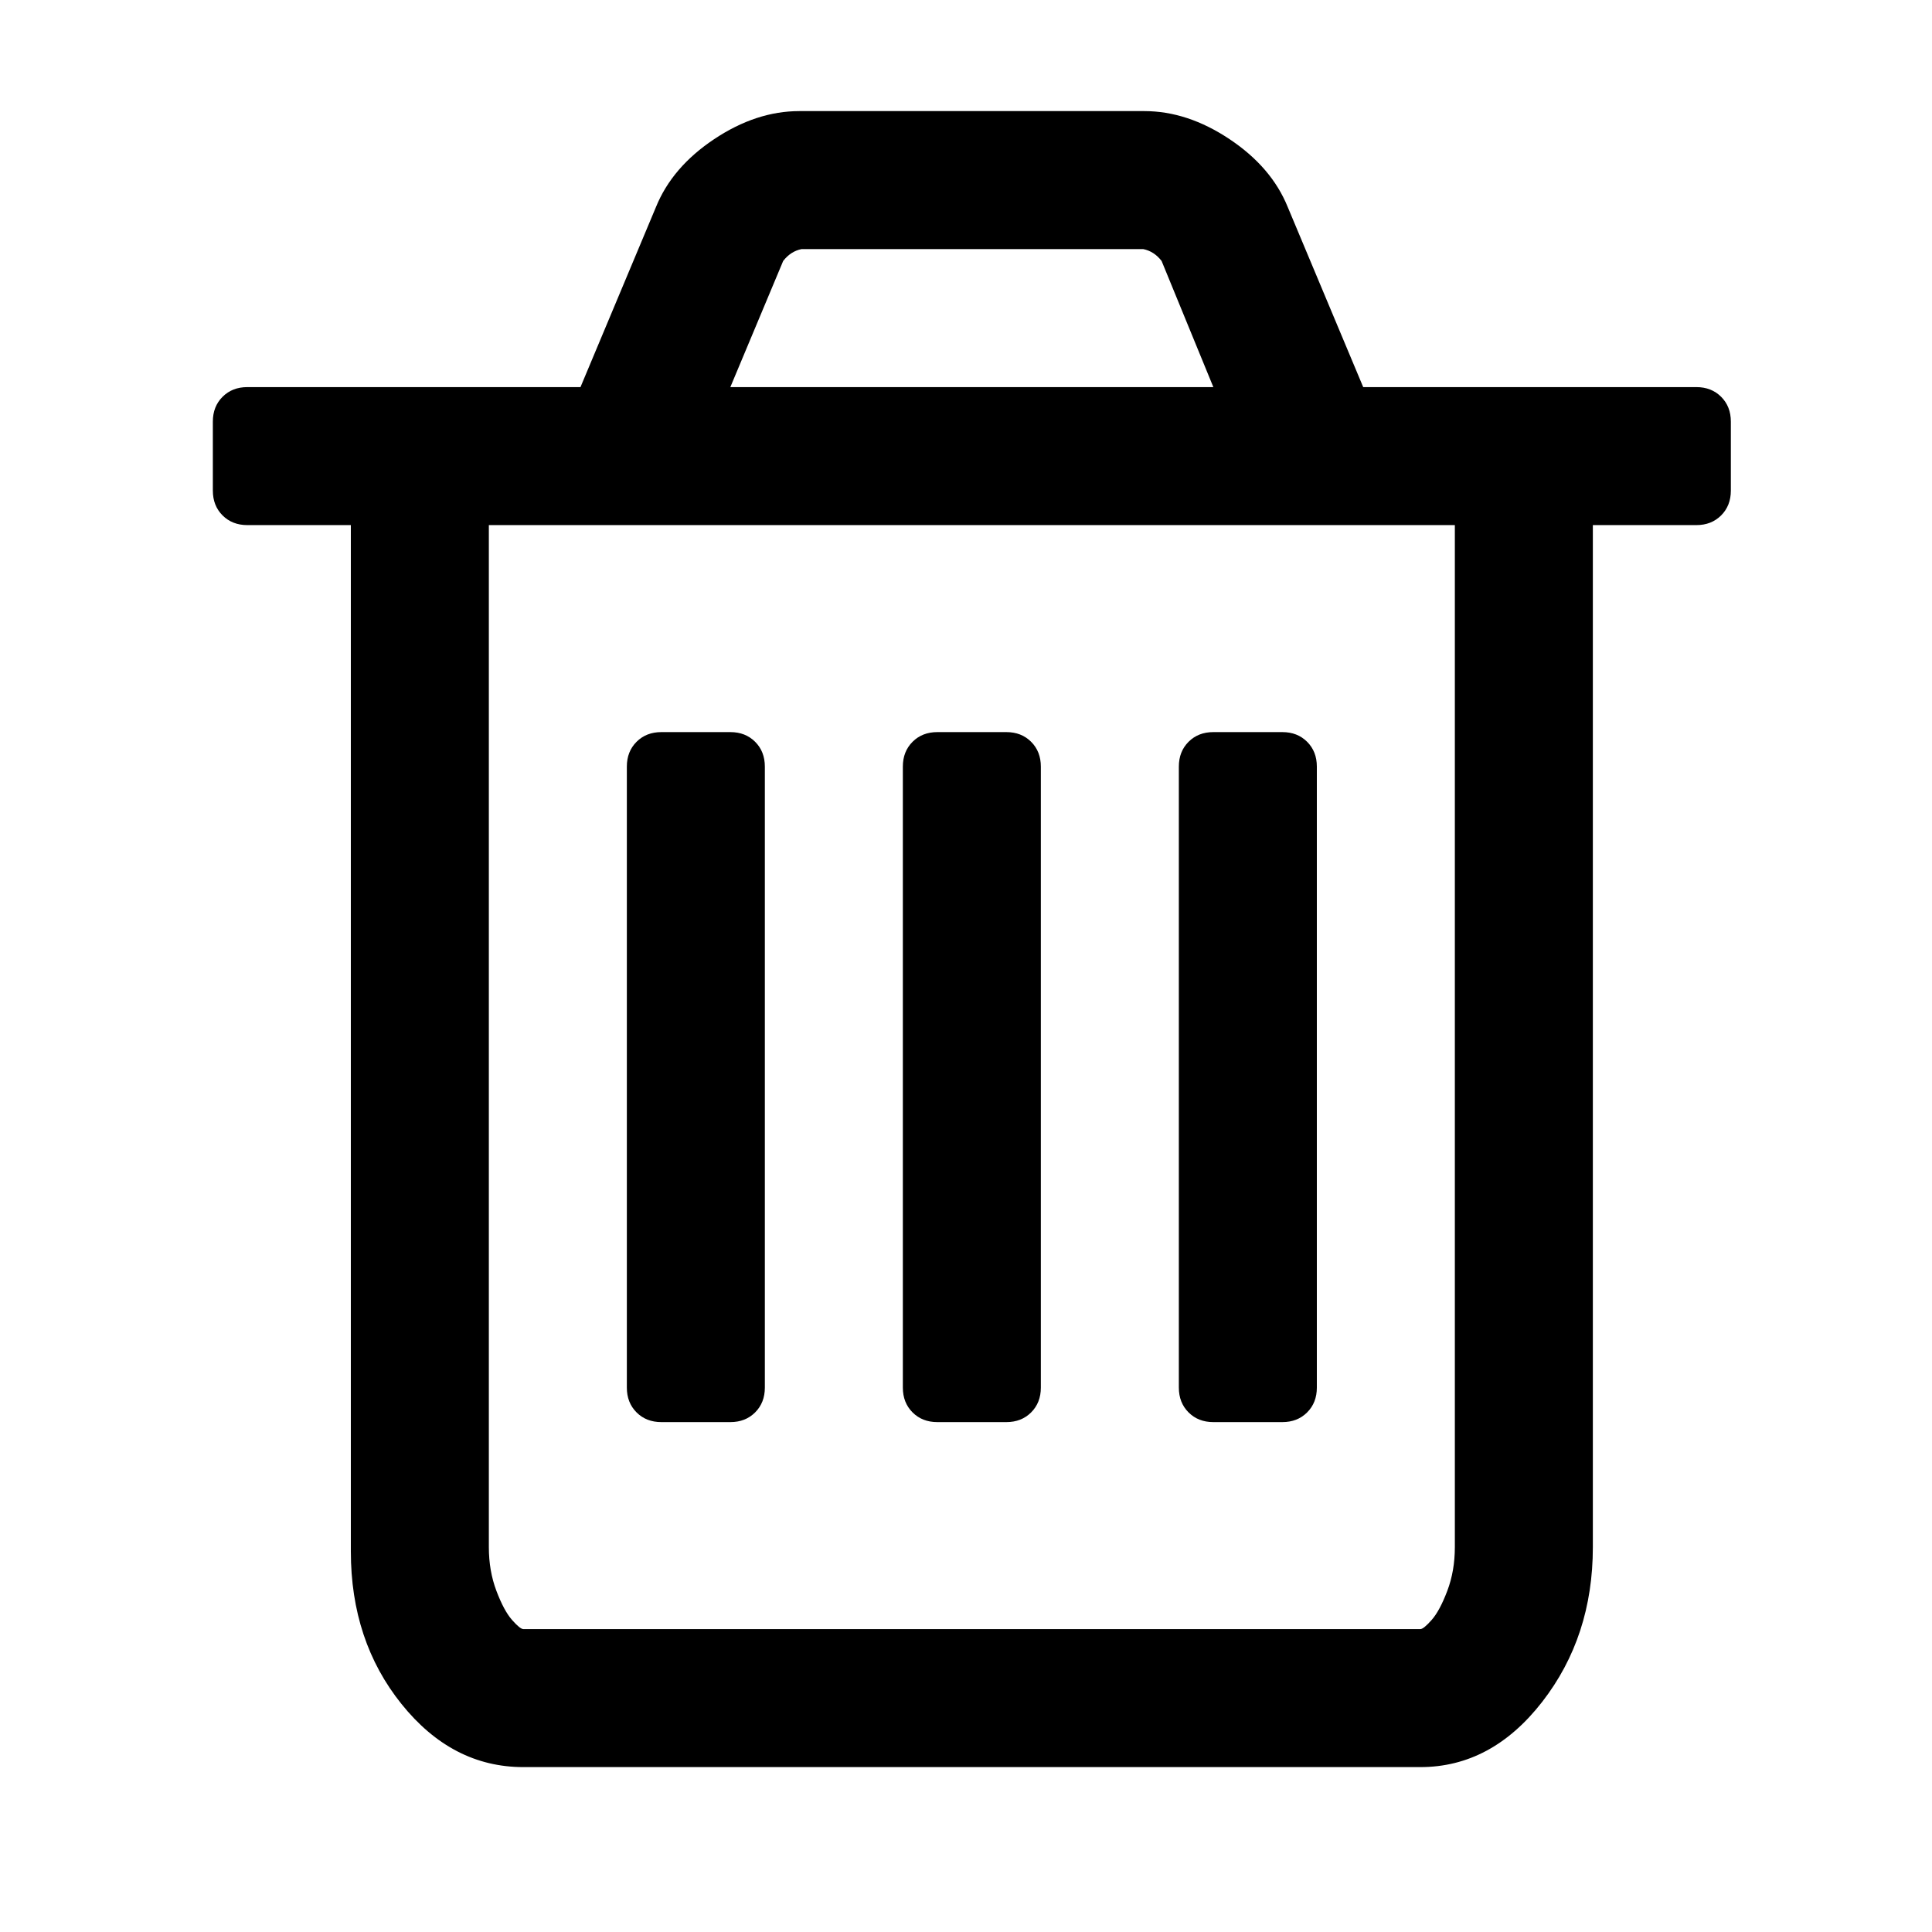
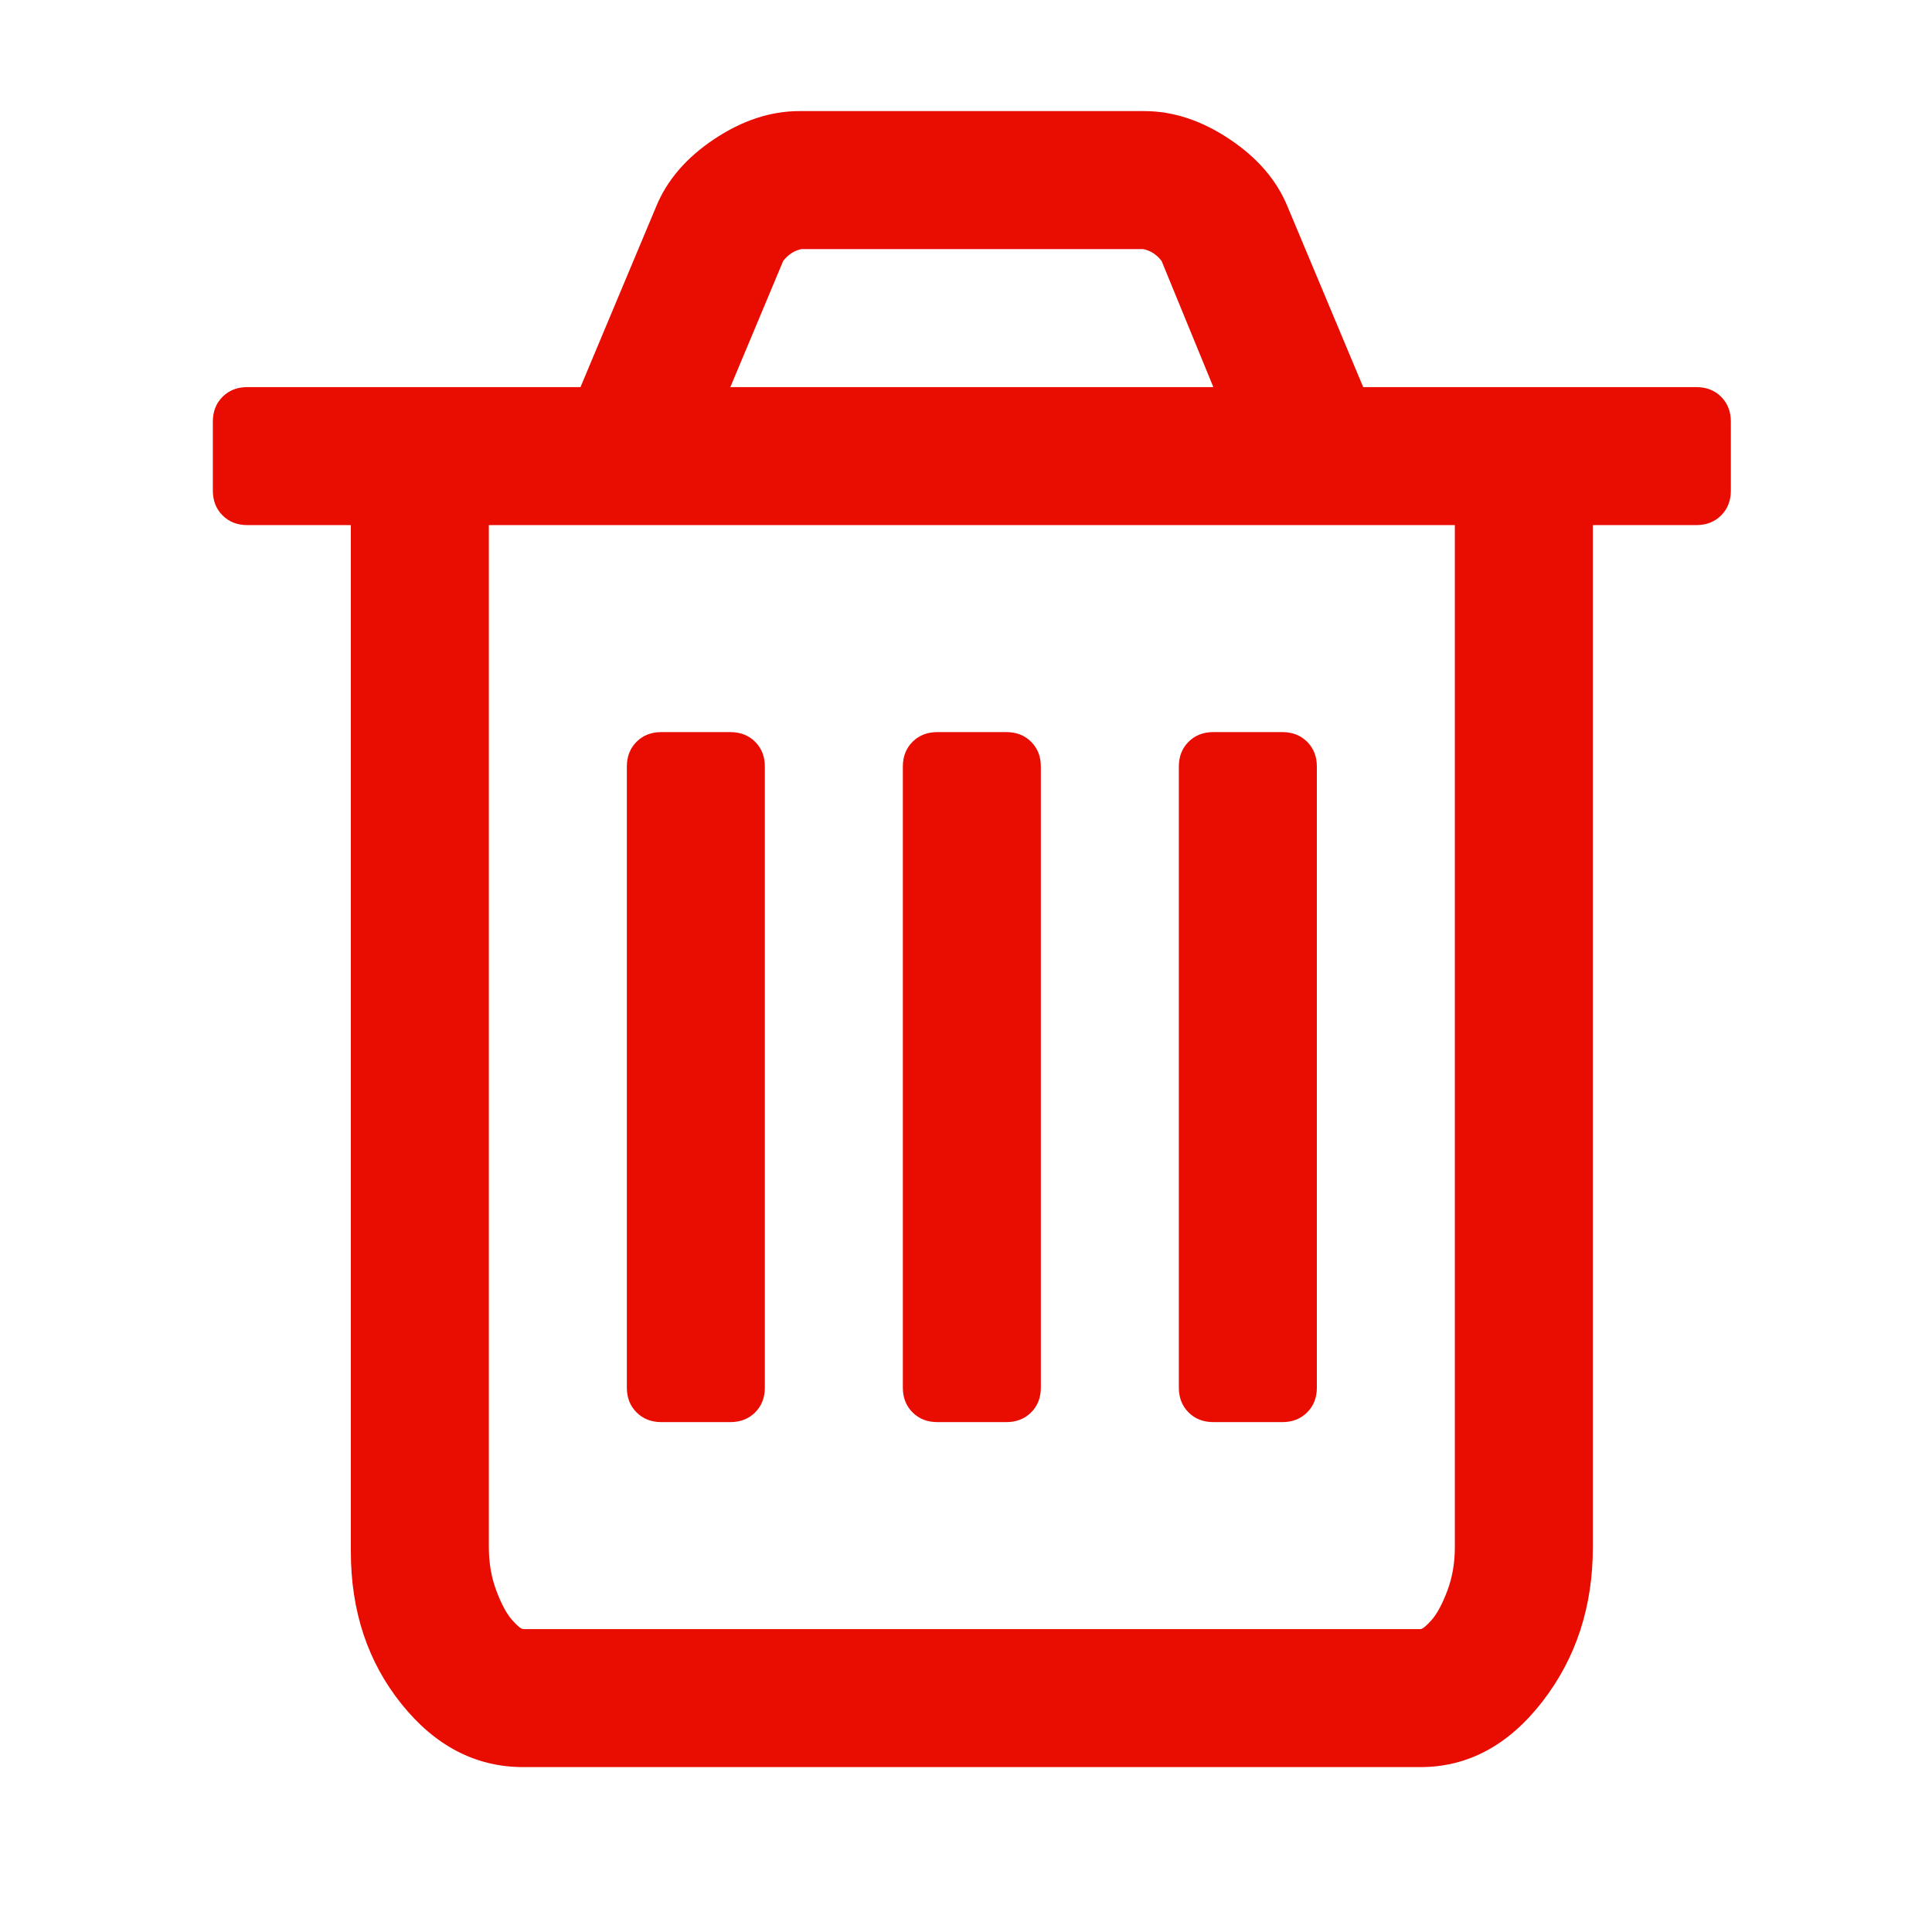
<svg xmlns="http://www.w3.org/2000/svg" viewBox="0 -256 1792 1792" id="svg3741" version="1.1" width="100%" height="100%">
  <defs id="defs3749" />
  <g transform="matrix(1,0,0,-1,197.4237,1255.051)" id="g3743">
-     <path d="M 512,800 V 224 q 0,-14 -9,-23 -9,-9 -23,-9 h -64 q -14,0 -23,9 -9,9 -9,23 v 576 q 0,14 9,23 9,9 23,9 h 64 q 14,0 23,-9 9,-9 9,-23 z m 256,0 V 224 q 0,-14 -9,-23 -9,-9 -23,-9 h -64 q -14,0 -23,9 -9,9 -9,23 v 576 q 0,14 9,23 9,9 23,9 h 64 q 14,0 23,-9 9,-9 9,-23 z m 256,0 V 224 q 0,-14 -9,-23 -9,-9 -23,-9 h -64 q -14,0 -23,9 -9,9 -9,23 v 576 q 0,14 9,23 9,9 23,9 h 64 q 14,0 23,-9 9,-9 9,-23 z M 1152,76 v 948 H 256 V 76 Q 256,54 263,35.5 270,17 277.5,8.5 285,0 288,0 h 832 q 3,0 10.5,8.5 7.5,8.5 14.5,27 7,18.5 7,40.5 z M 480,1152 h 448 l -48,117 q -7,9 -17,11 H 546 q -10,-2 -17,-11 z m 928,-32 v -64 q 0,-14 -9,-23 -9,-9 -23,-9 h -96 V 76 q 0,-83 -47,-143.5 -47,-60.5 -113,-60.5 H 288 q -66,0 -113,58.5 Q 128,-11 128,72 v 952 H 32 q -14,0 -23,9 -9,9 -9,23 v 64 q 0,14 9,23 9,9 23,9 h 309 l 70,167 q 15,37 54,63 39,26 79,26 h 320 q 40,0 79,-26 39,-26 54,-63 l 70,-167 h 309 q 14,0 23,-9 9,-9 9,-23 z" id="path3745" style="fill:currentColor" />
+     <path d="M 512,800 V 224 q 0,-14 -9,-23 -9,-9 -23,-9 h -64 q -14,0 -23,9 -9,9 -9,23 v 576 q 0,14 9,23 9,9 23,9 h 64 q 14,0 23,-9 9,-9 9,-23 z m 256,0 V 224 q 0,-14 -9,-23 -9,-9 -23,-9 h -64 q -14,0 -23,9 -9,9 -9,23 v 576 q 0,14 9,23 9,9 23,9 h 64 q 14,0 23,-9 9,-9 9,-23 z m 256,0 V 224 q 0,-14 -9,-23 -9,-9 -23,-9 h -64 q -14,0 -23,9 -9,9 -9,23 v 576 q 0,14 9,23 9,9 23,9 h 64 q 14,0 23,-9 9,-9 9,-23 z M 1152,76 v 948 H 256 V 76 Q 256,54 263,35.5 270,17 277.5,8.5 285,0 288,0 h 832 q 3,0 10.5,8.5 7.5,8.5 14.5,27 7,18.5 7,40.5 z M 480,1152 h 448 l -48,117 q -7,9 -17,11 H 546 q -10,-2 -17,-11 z m 928,-32 v -64 q 0,-14 -9,-23 -9,-9 -23,-9 h -96 V 76 q 0,-83 -47,-143.5 -47,-60.5 -113,-60.5 H 288 q -66,0 -113,58.5 Q 128,-11 128,72 v 952 H 32 q -14,0 -23,9 -9,9 -9,23 v 64 q 0,14 9,23 9,9 23,9 h 309 l 70,167 q 15,37 54,63 39,26 79,26 h 320 q 40,0 79,-26 39,-26 54,-63 l 70,-167 h 309 q 14,0 23,-9 9,-9 9,-23 z" id="path3745" style="fill:#e90c00" />
  </g>
</svg>
